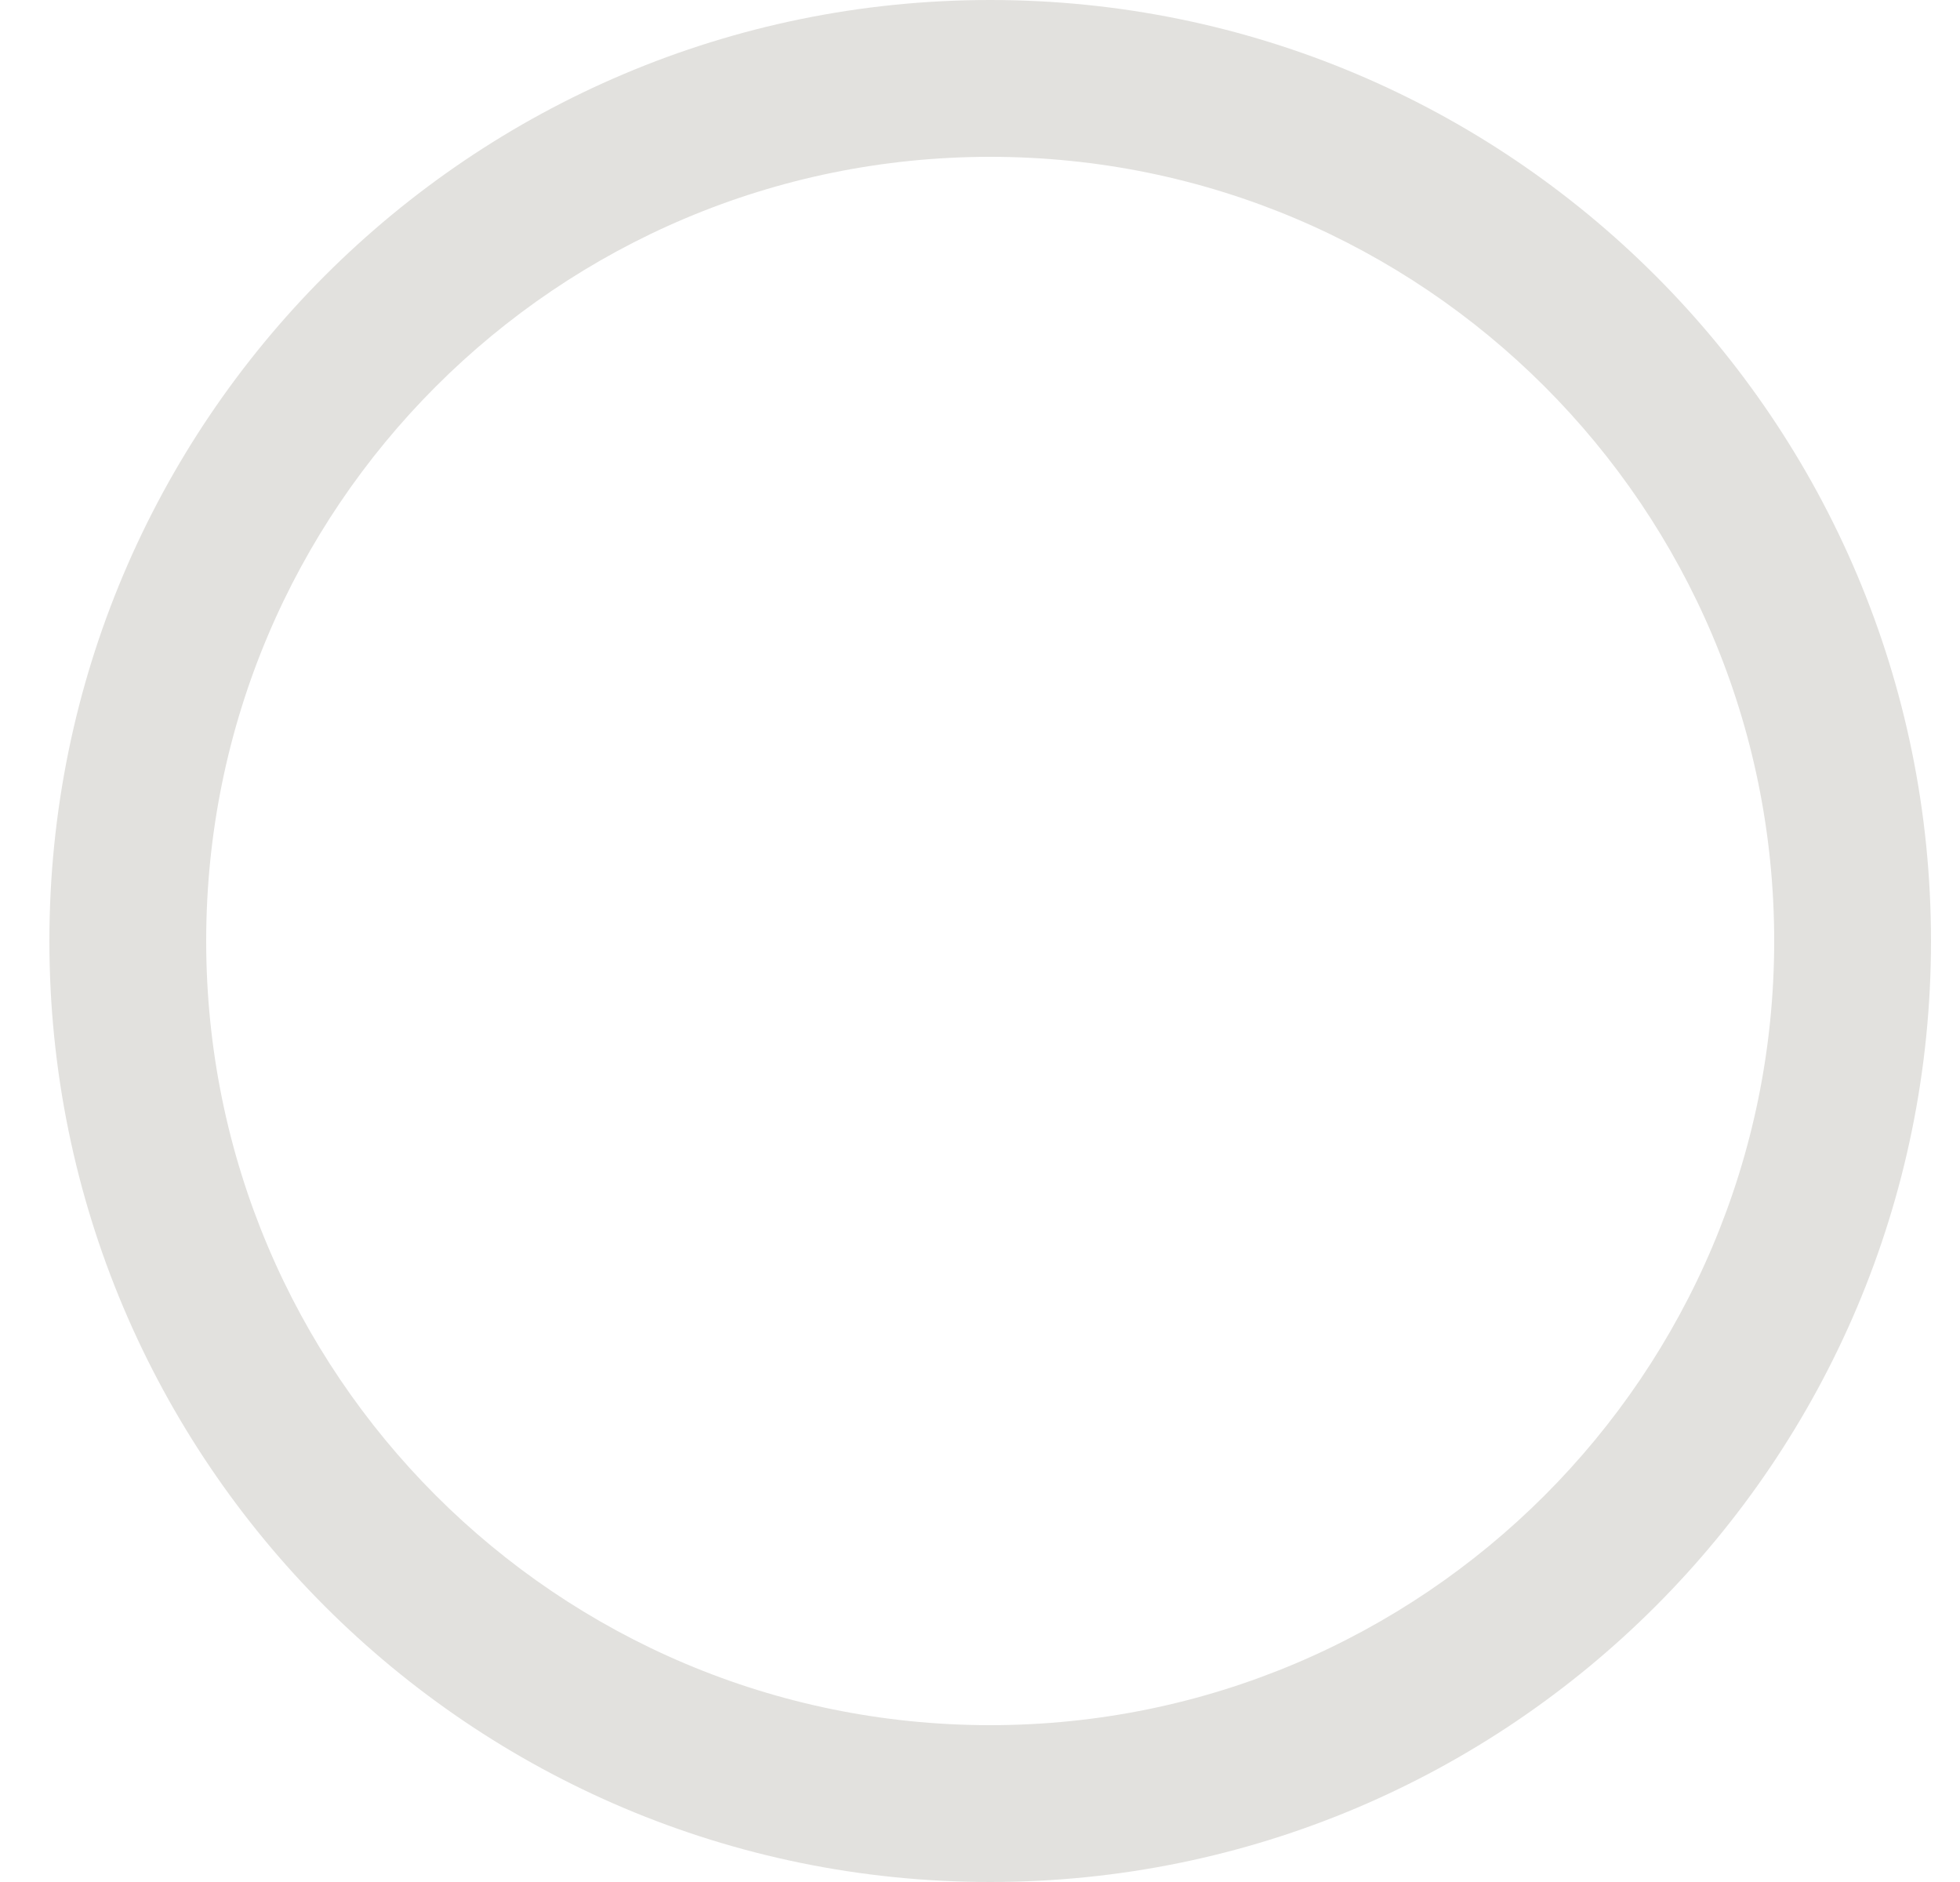
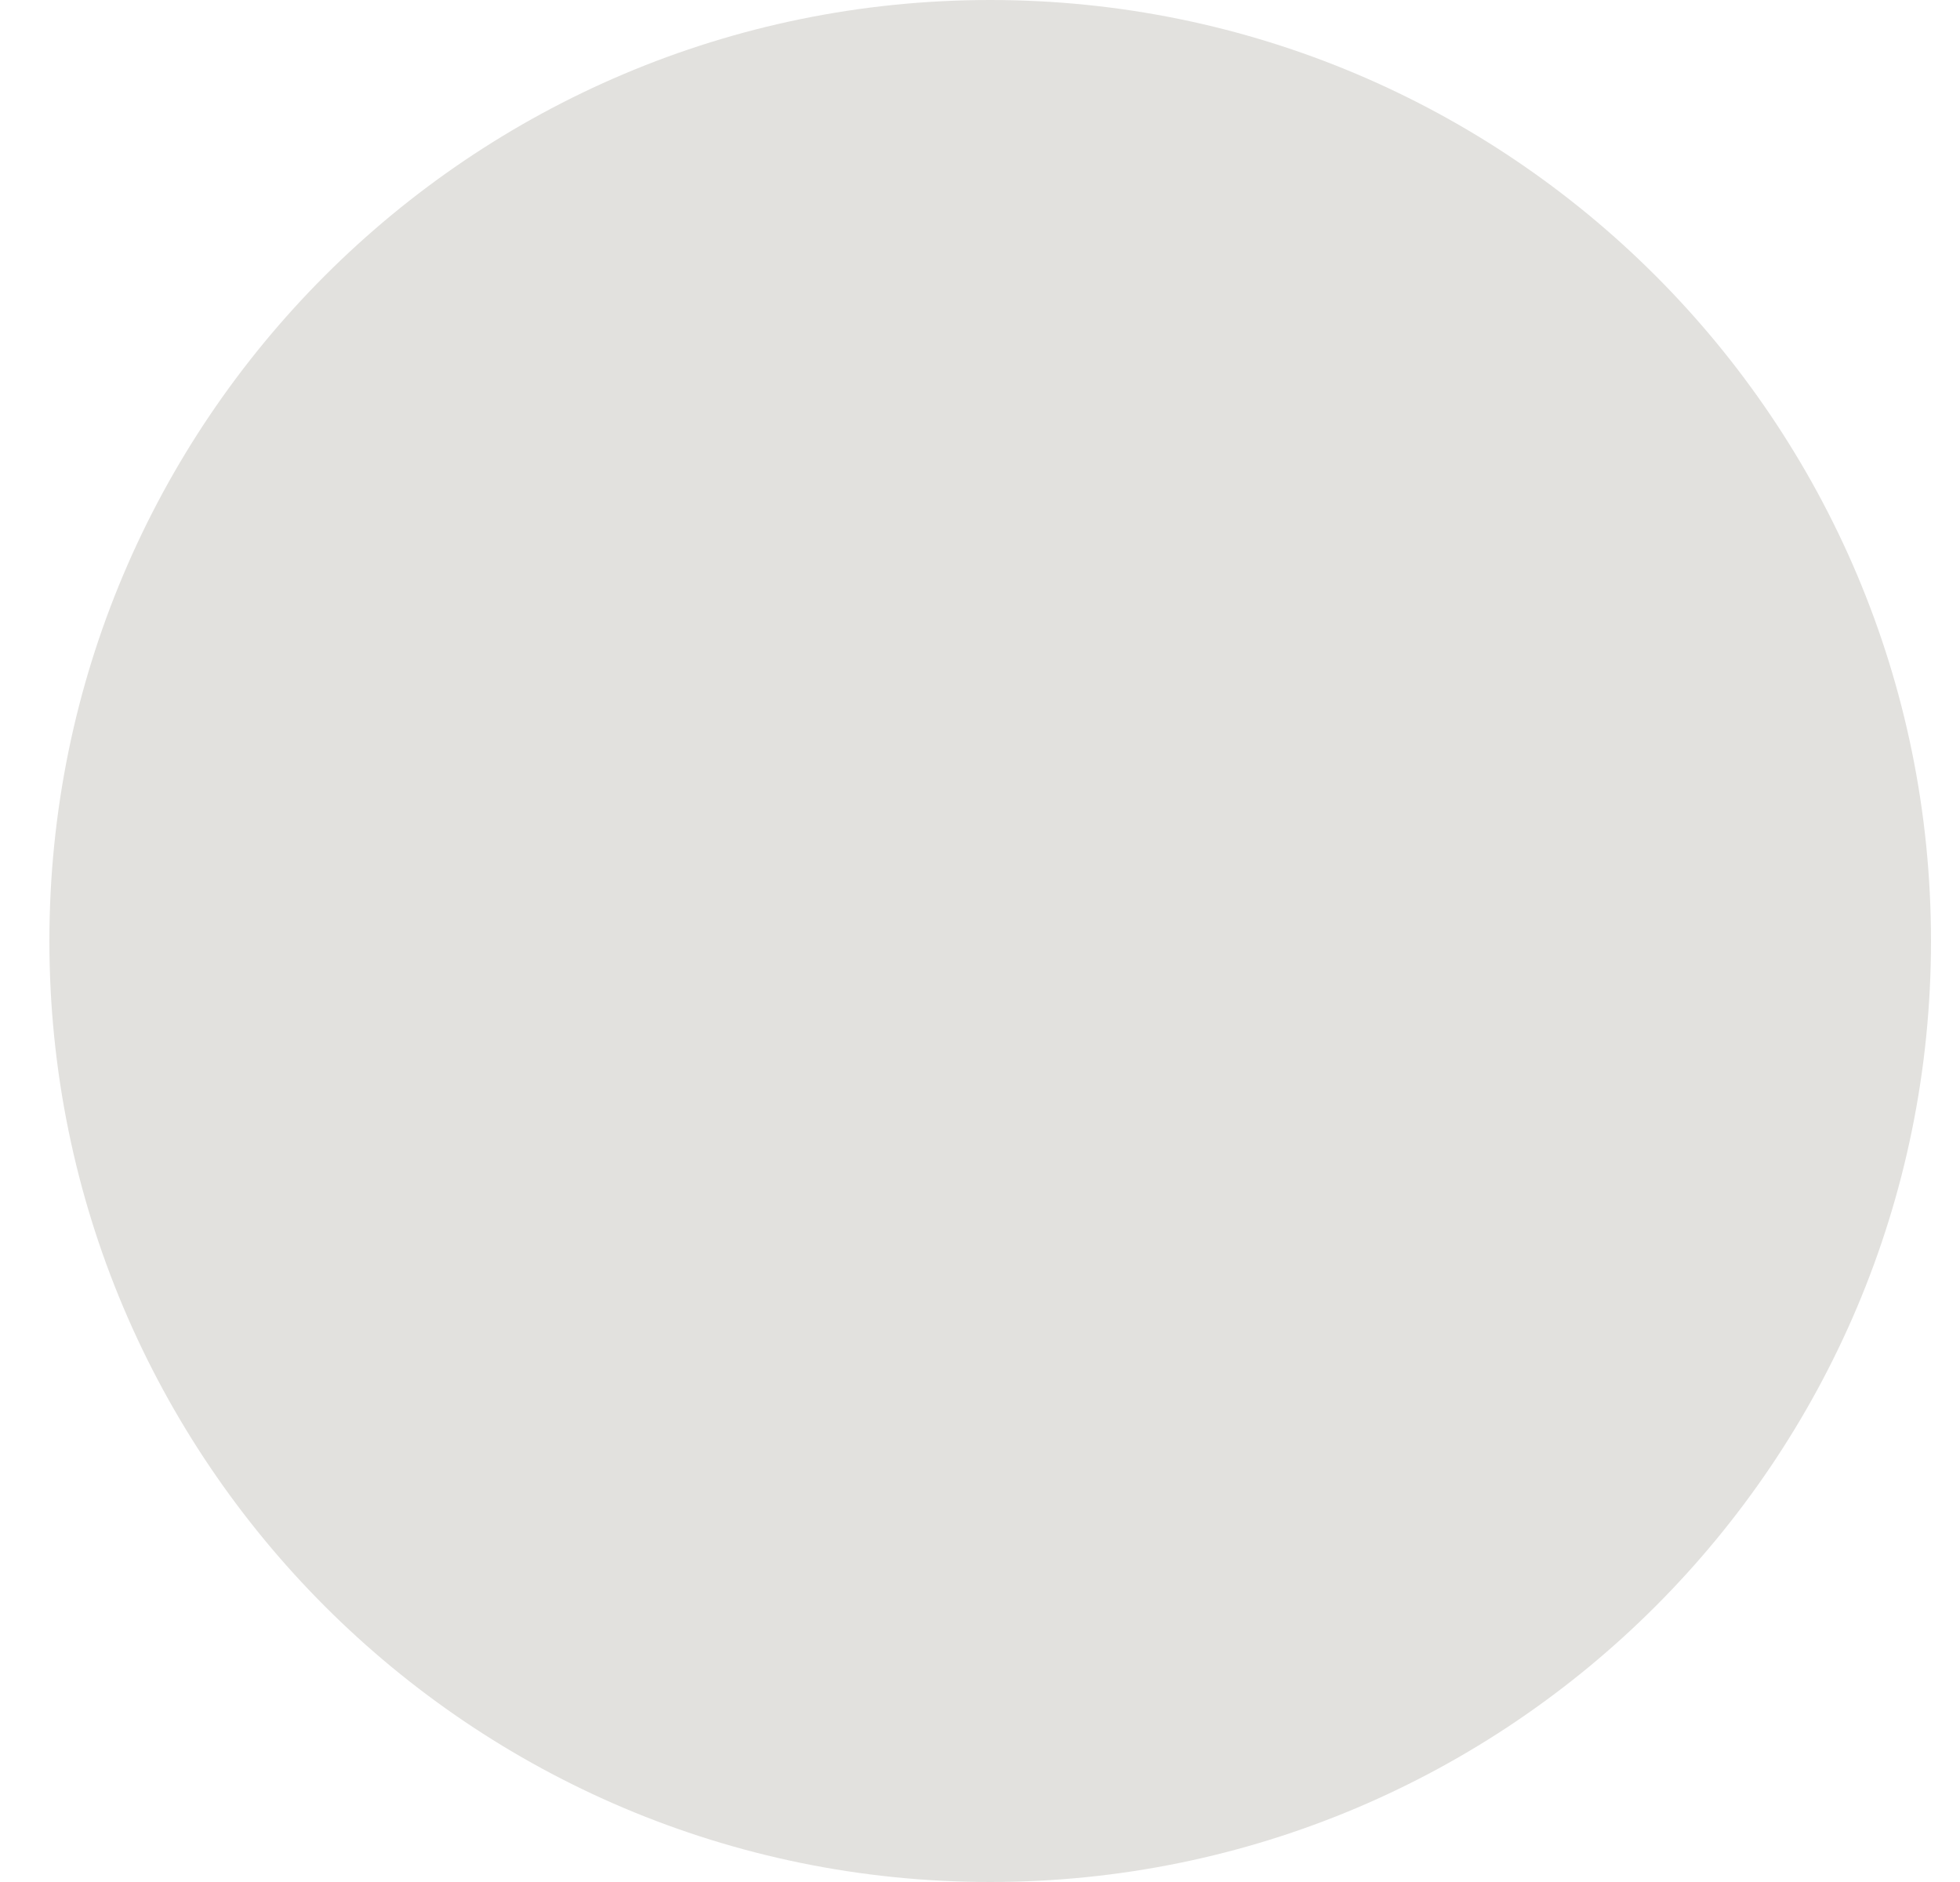
<svg xmlns="http://www.w3.org/2000/svg" width="25" height="24" fill="none">
-   <path fill-rule="evenodd" clip-rule="evenodd" d="M12.63 22a10 10 0 100-20 10 10 0 000 20zm0 2a12 12 0 100-24 12 12 0 000 24z" fill="#E2E1DE" />
+   <path fillRule="evenodd" clipRule="evenodd" d="M12.63 22a10 10 0 100-20 10 10 0 000 20zm0 2a12 12 0 100-24 12 12 0 000 24z" fill="#E2E1DE" />
</svg>
